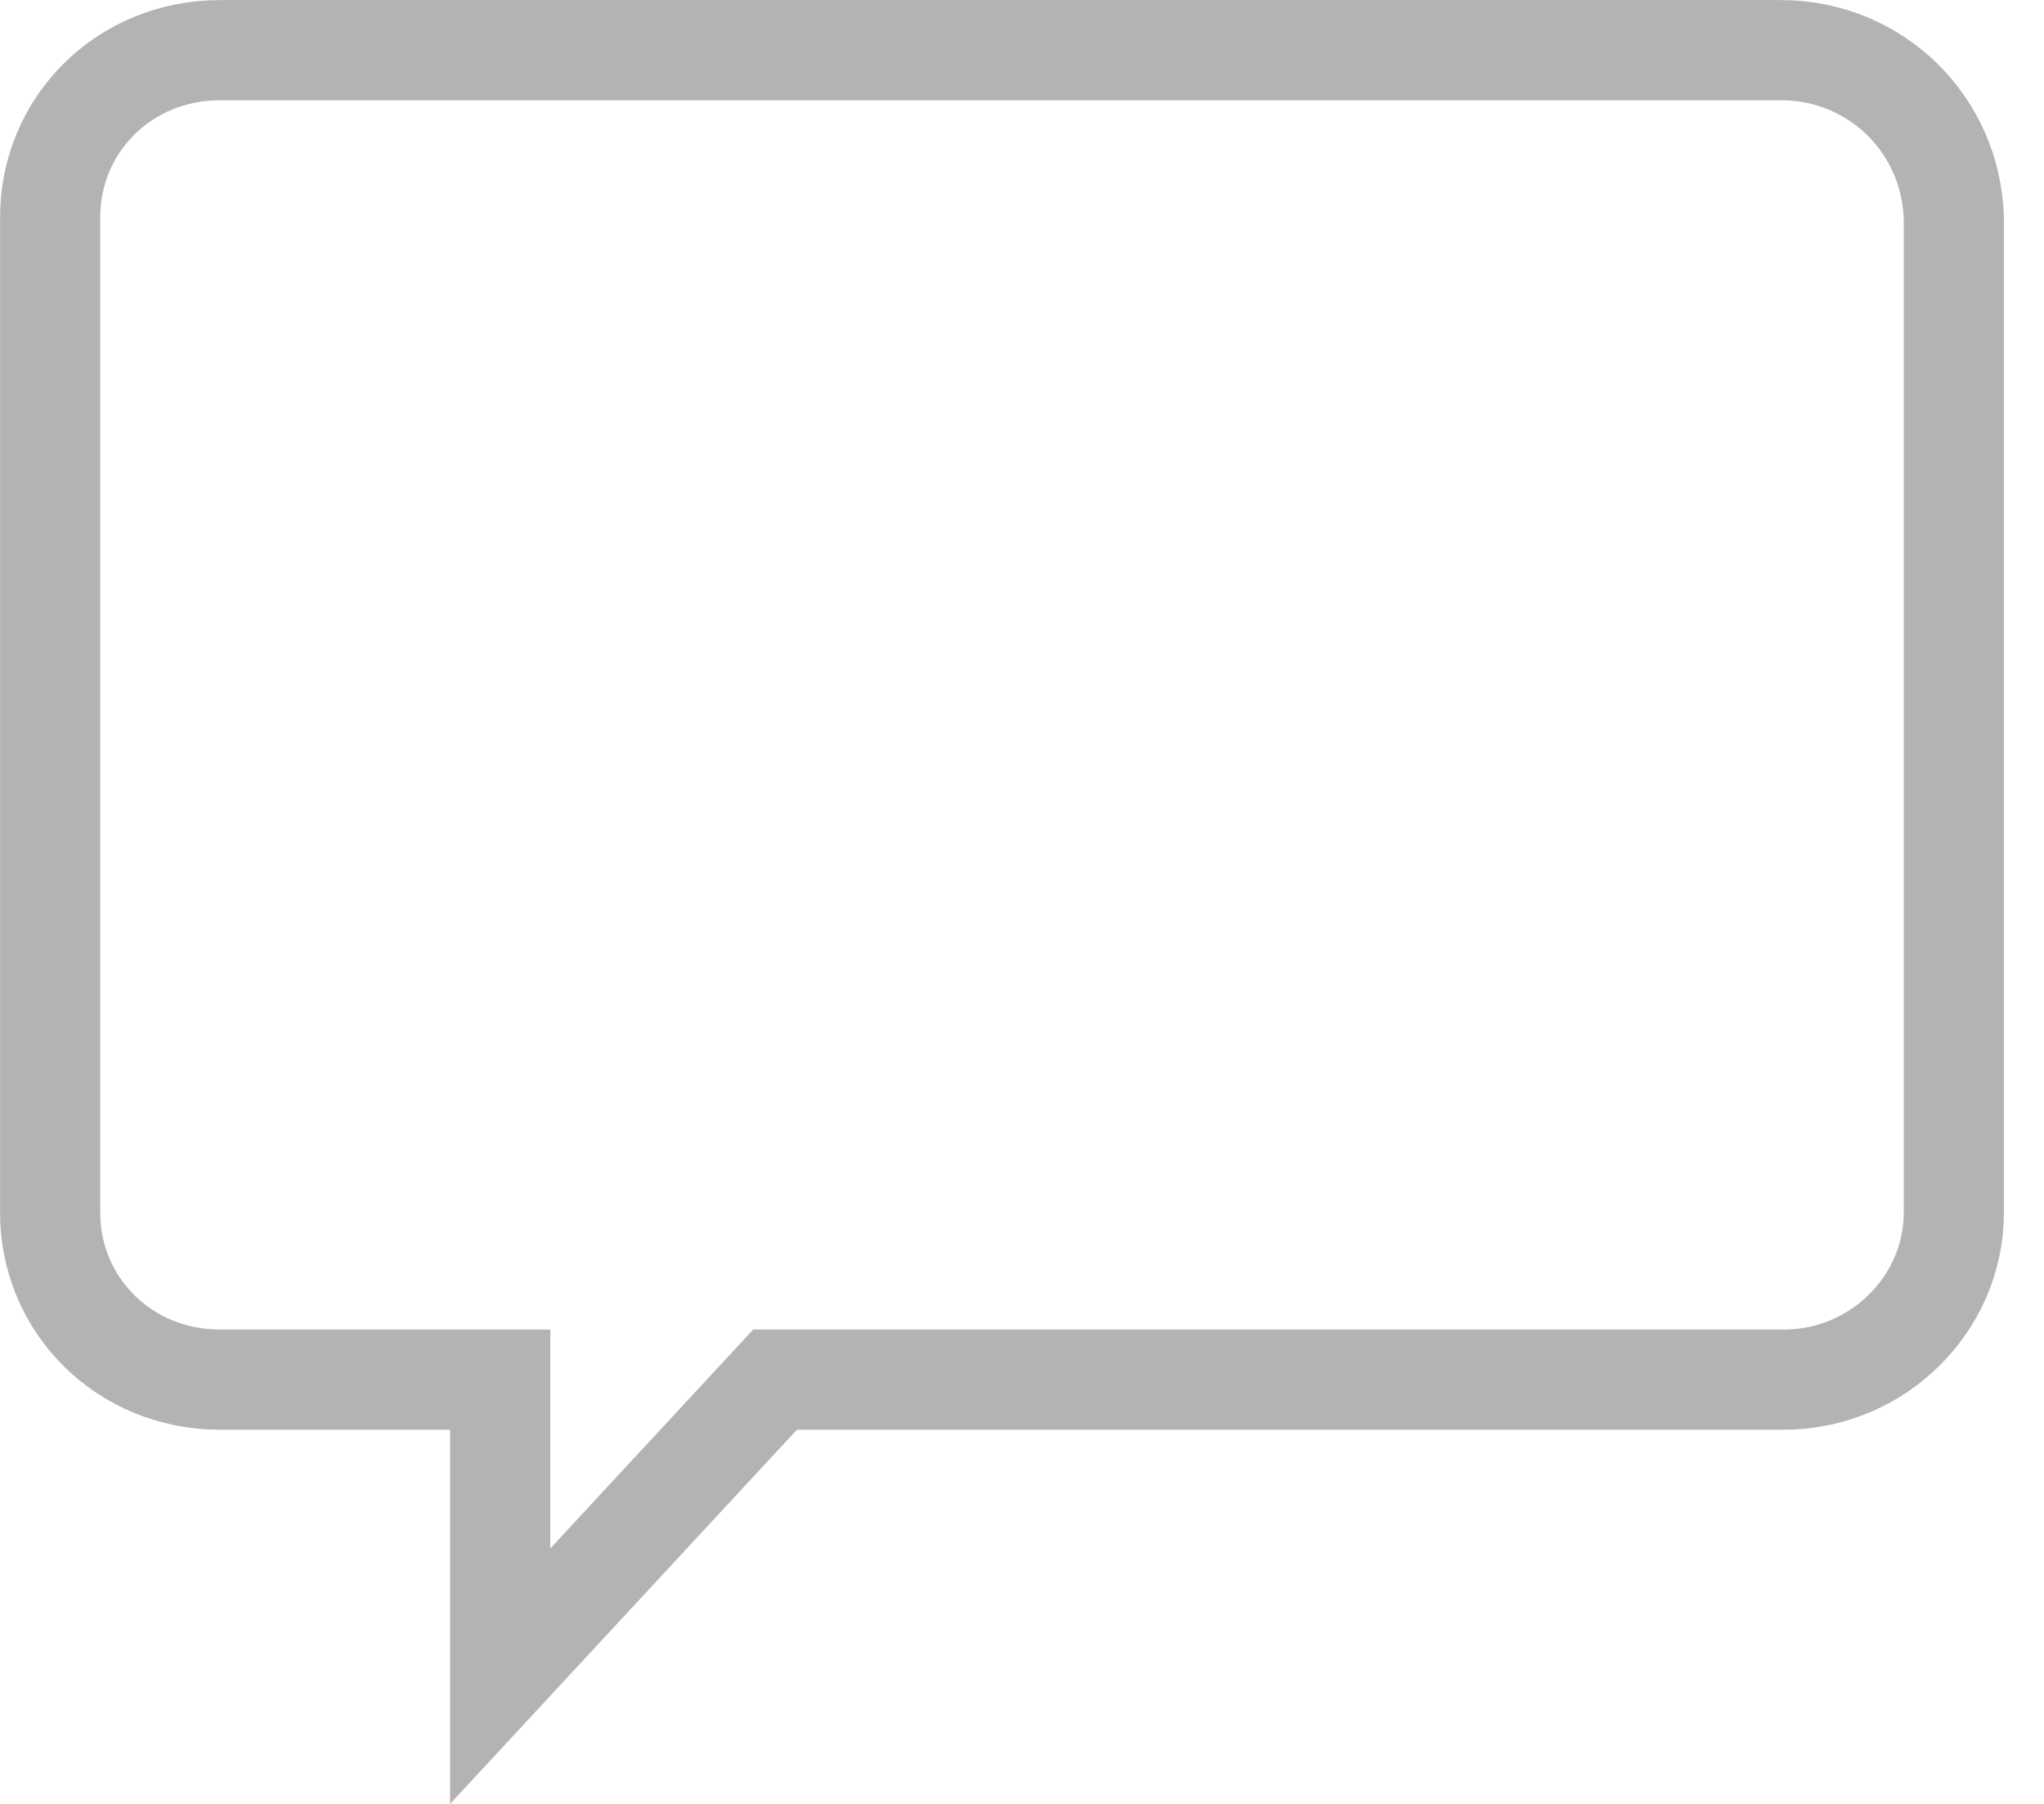
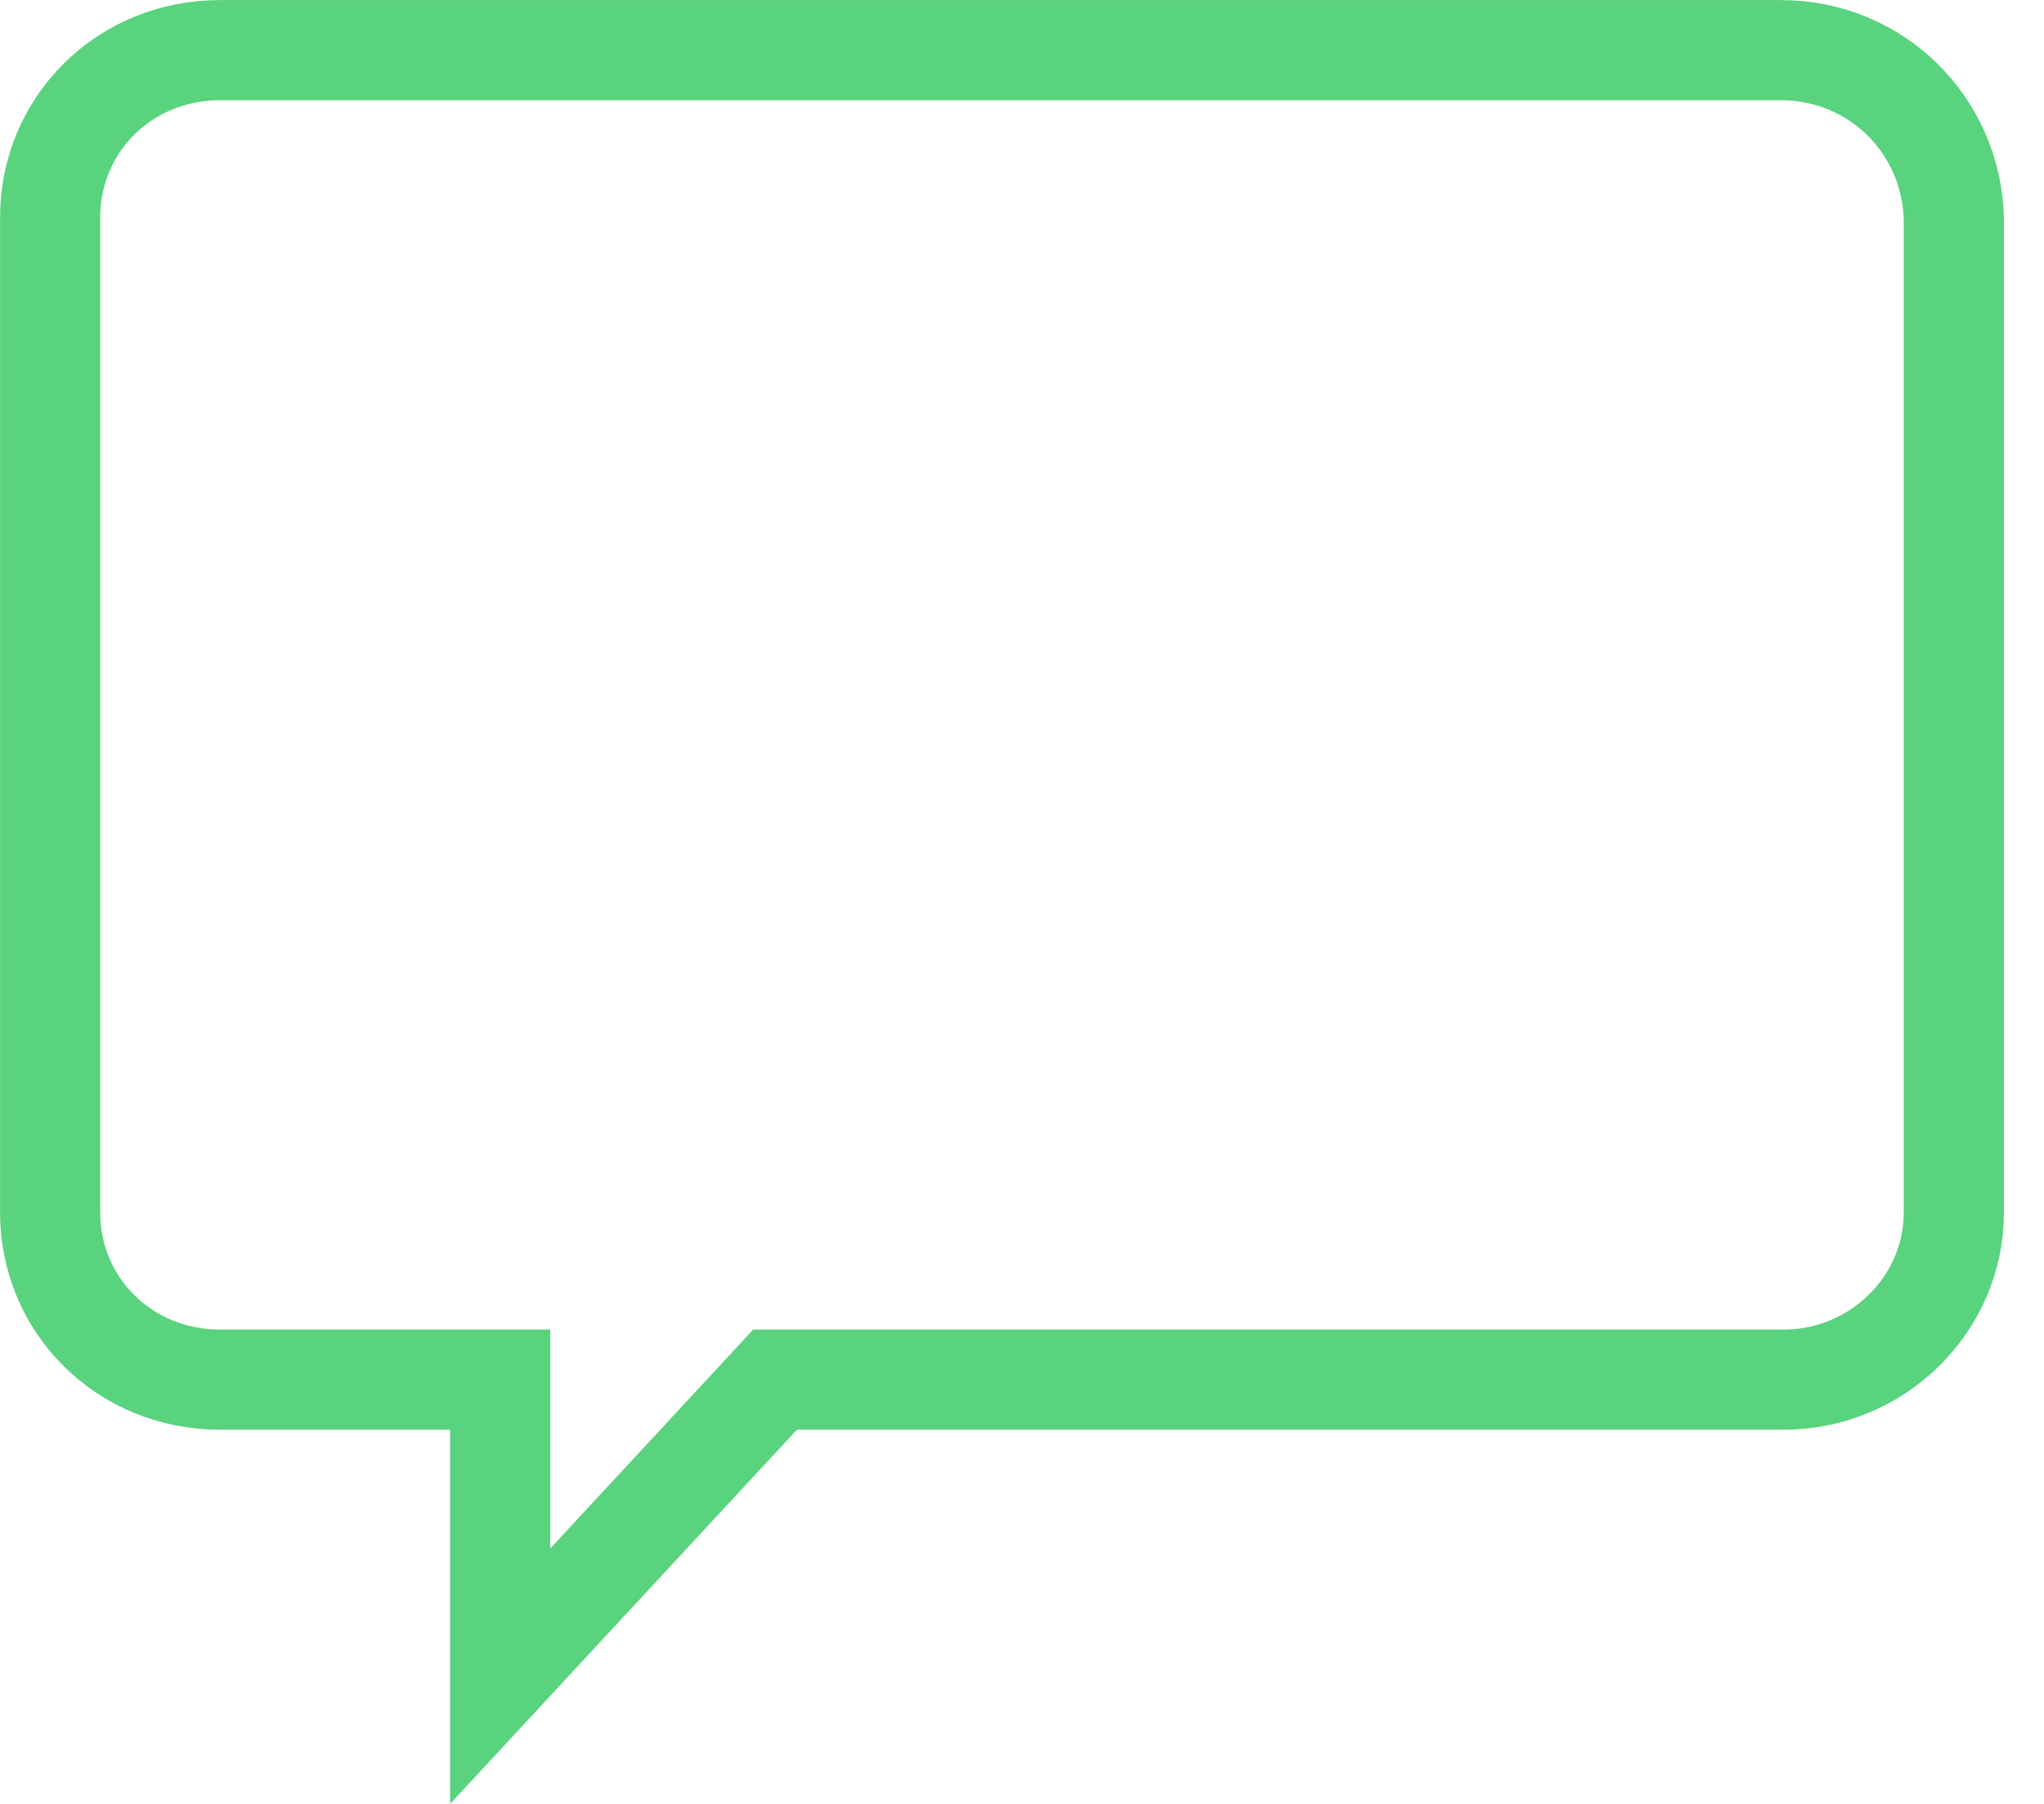
<svg xmlns="http://www.w3.org/2000/svg" width="17" height="15" viewBox="0 0 17 15" fill="none">
-   <path d="M4.16 11.889V11.472H3.744H1.83C1.031 11.472 0.417 10.85 0.417 10.083V1.806C0.417 1.039 1.031 0.417 1.83 0.417H14.809C15.604 0.417 16.226 1.037 16.25 1.812V10.083C16.25 10.846 15.612 11.472 14.836 11.472H6.628H6.446L6.322 11.606L4.16 13.938V11.889Z" stroke="#B3B3B3" stroke-width="0.833" />
+   <path d="M4.16 11.889V11.472H3.744H1.83C1.031 11.472 0.417 10.85 0.417 10.083V1.806C0.417 1.039 1.031 0.417 1.83 0.417H14.809C15.604 0.417 16.226 1.037 16.25 1.812V10.083C16.25 10.846 15.612 11.472 14.836 11.472H6.628H6.446L6.322 11.606L4.16 13.938V11.889Z" stroke="#59D37D" stroke-width="0.833" />
</svg>
